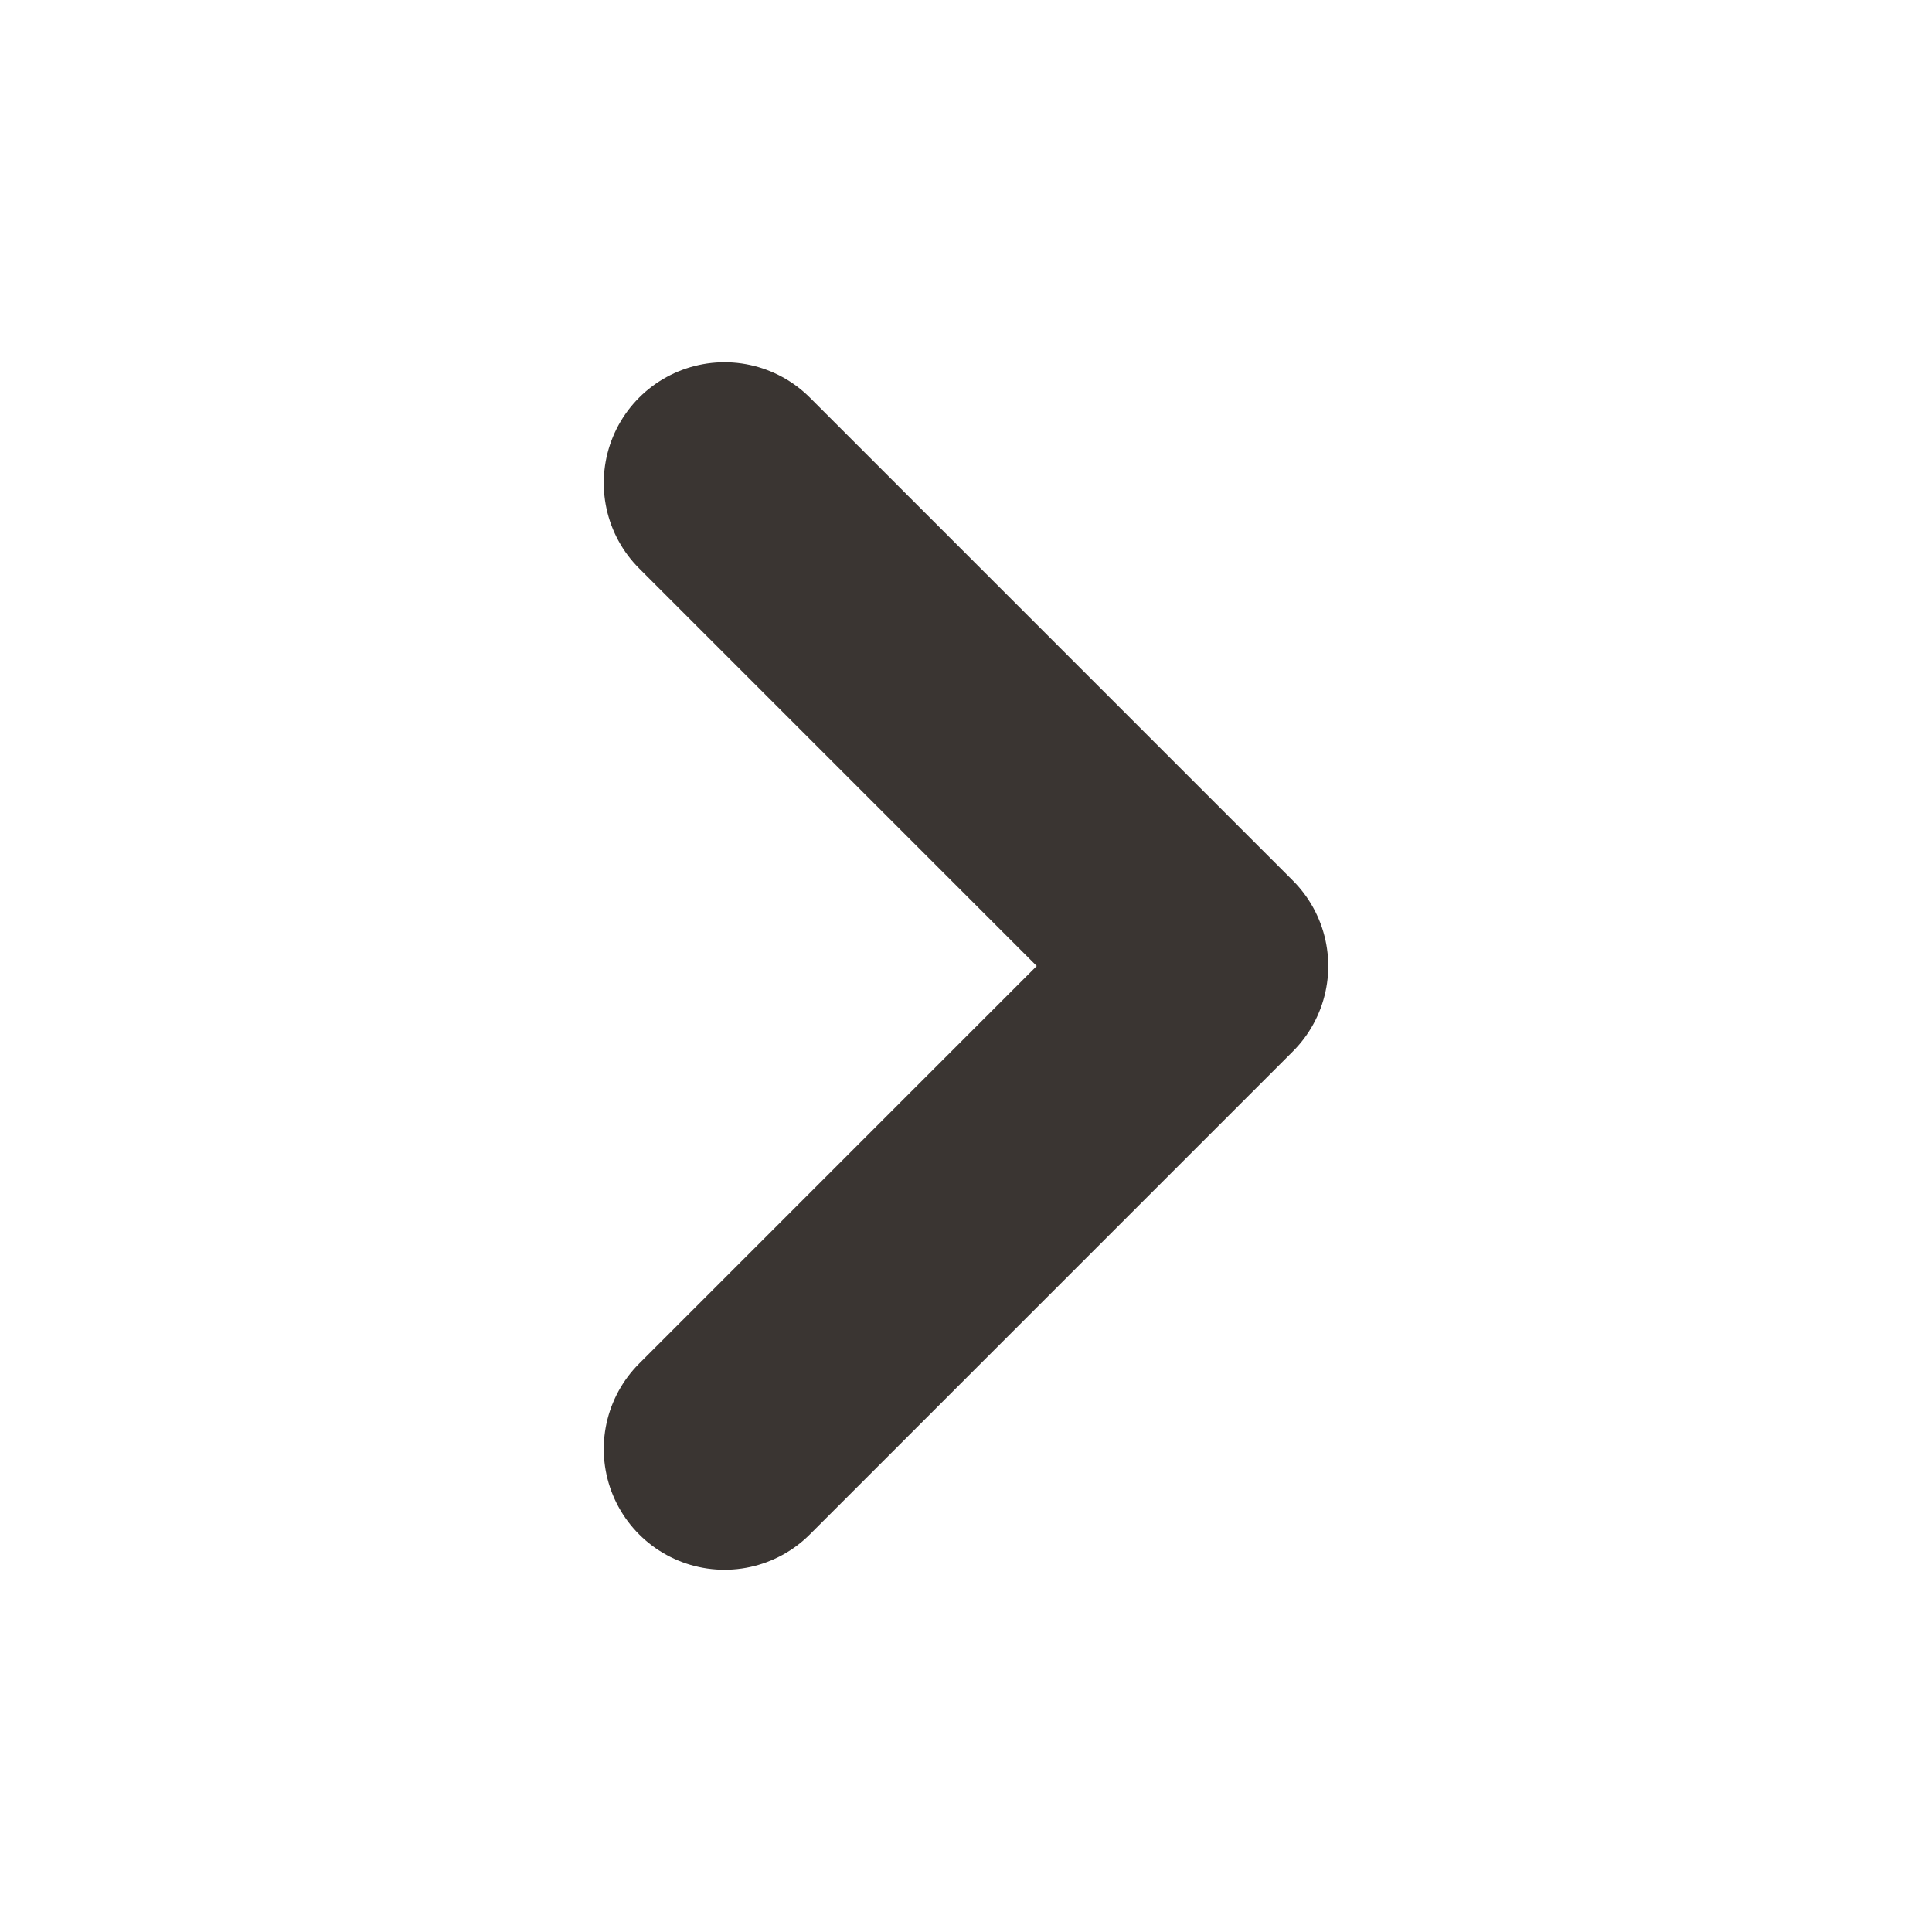
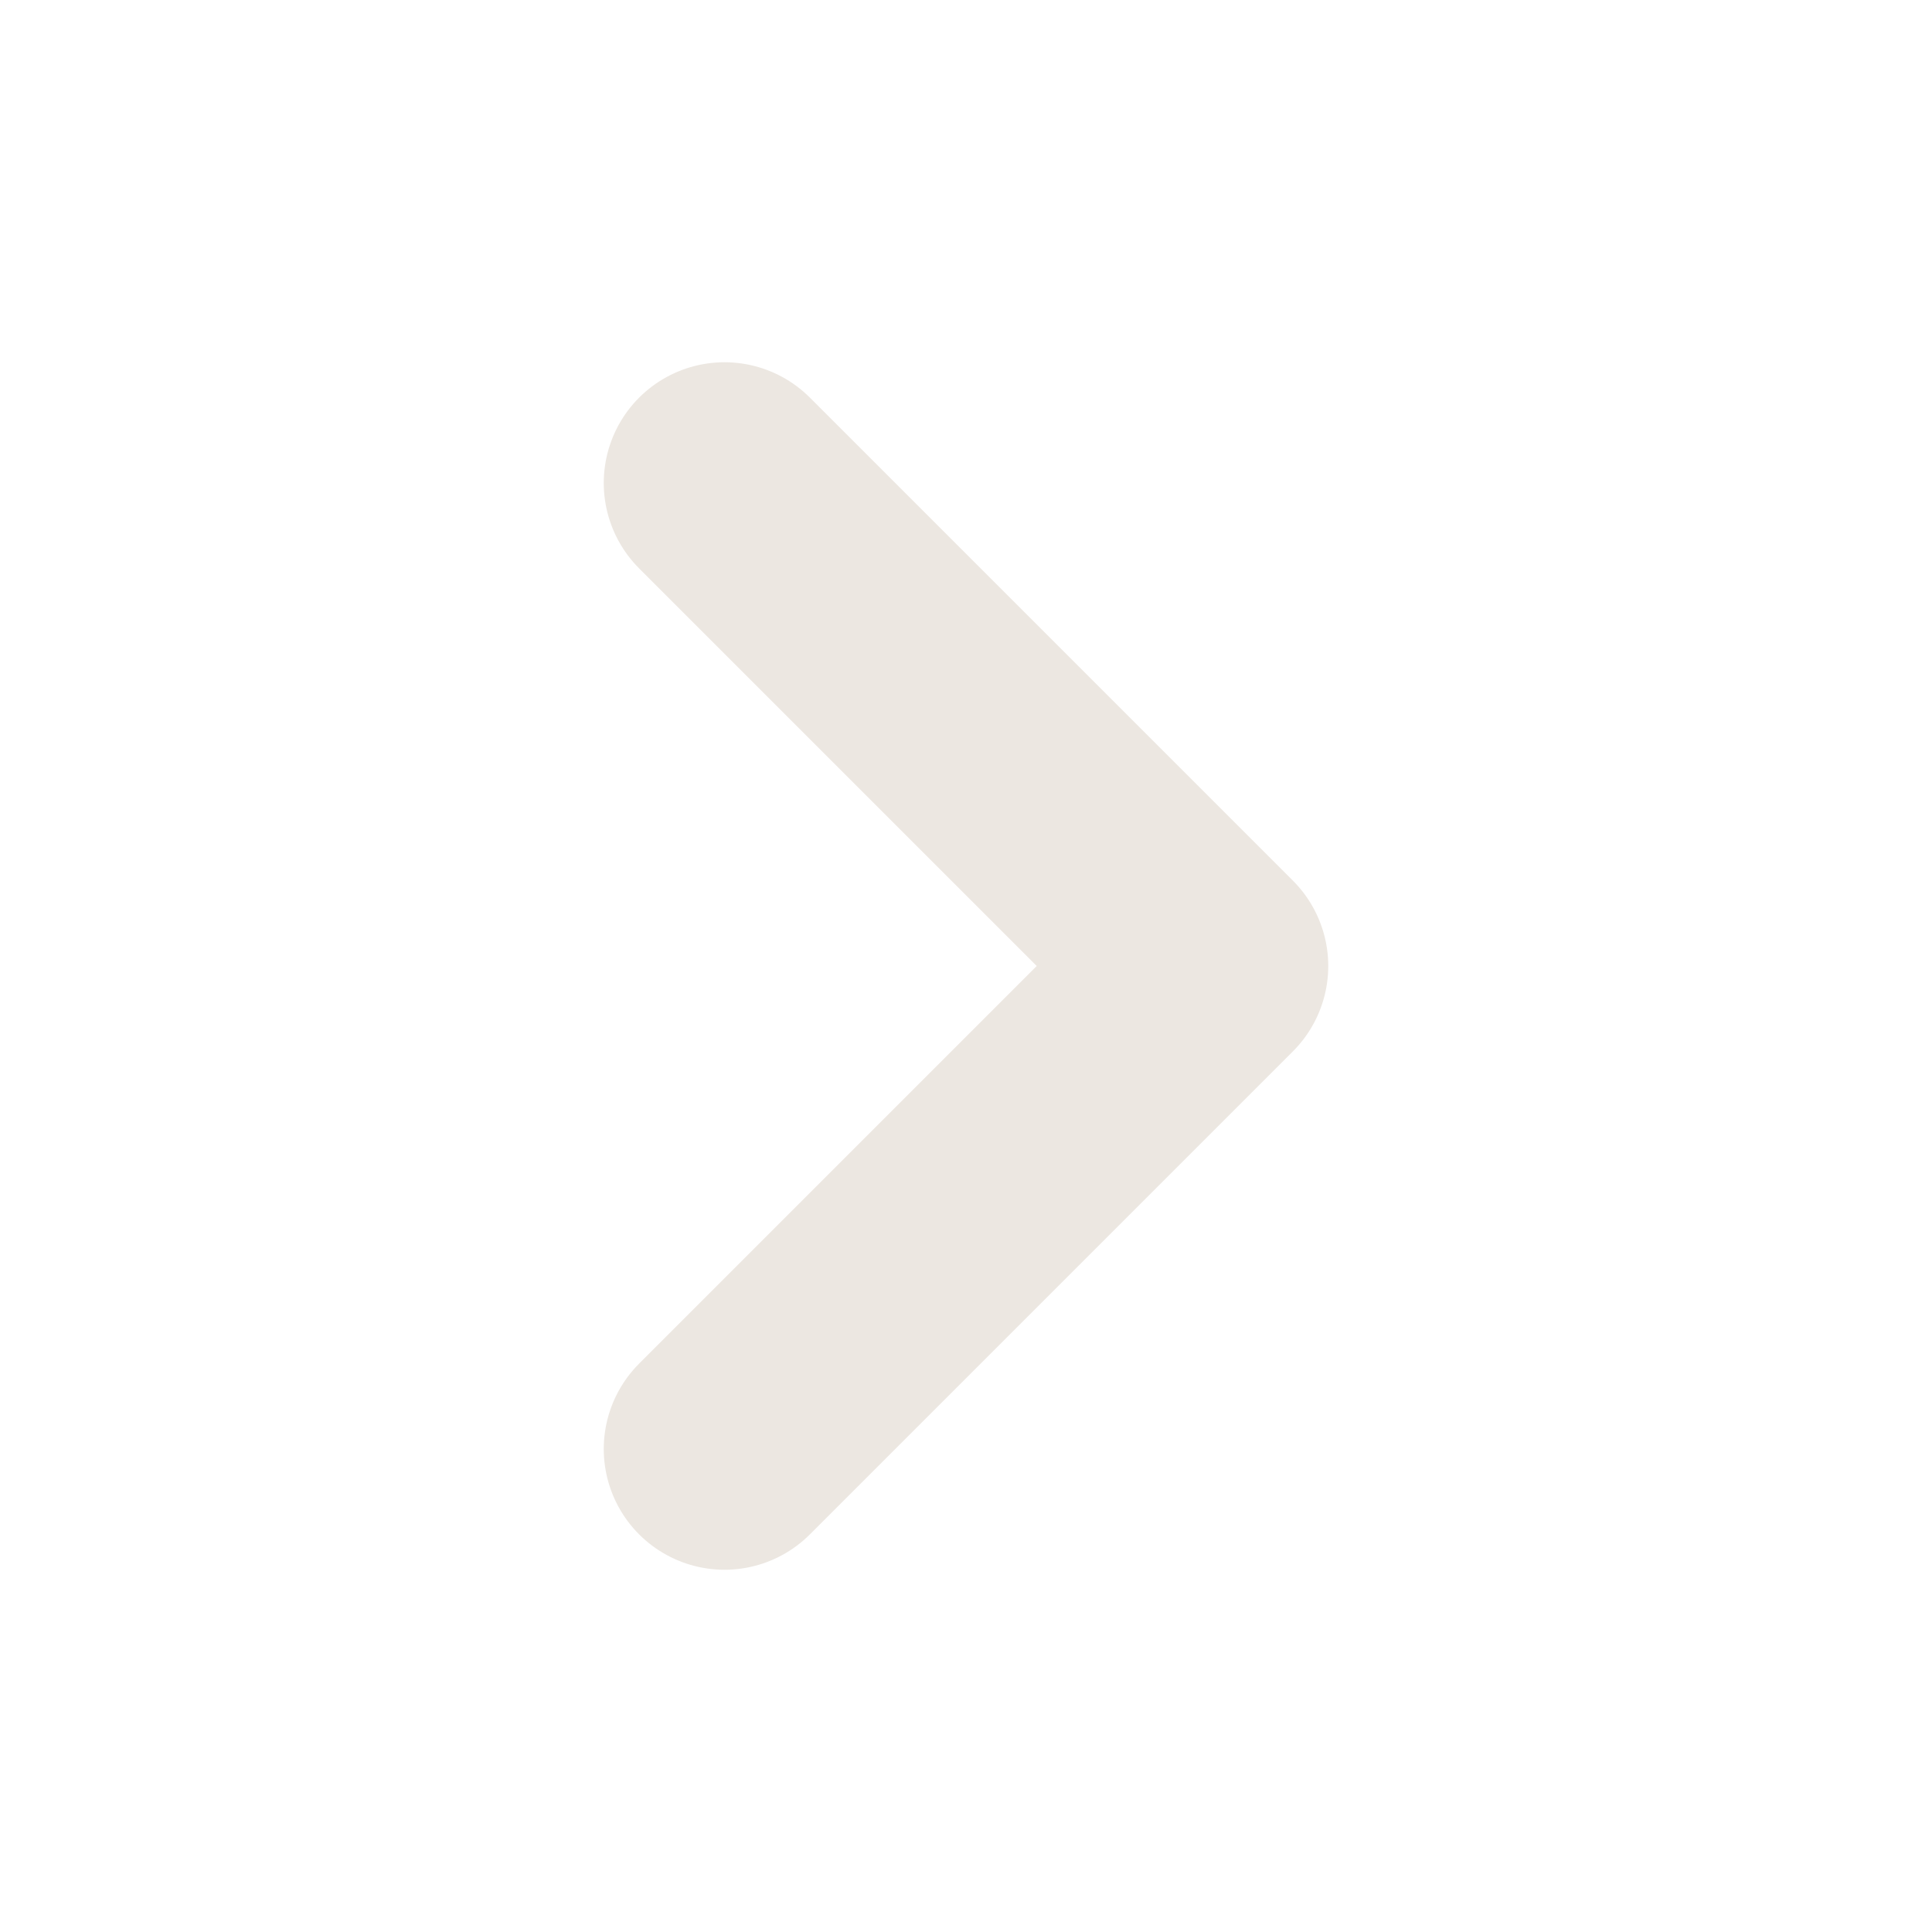
<svg xmlns="http://www.w3.org/2000/svg" width="16" height="16" viewBox="0 0 16 16">
-   <path d="M6 4 L10 8 L6 12" fill="none" stroke="#3a3532" stroke-width="2" stroke-linecap="round" stroke-linejoin="round" />
+   <path d="M6 4 L10 8 L6 12" fill="none" stroke="#ece7e1" stroke-width="2" stroke-linecap="round" stroke-linejoin="round" />
</svg>
